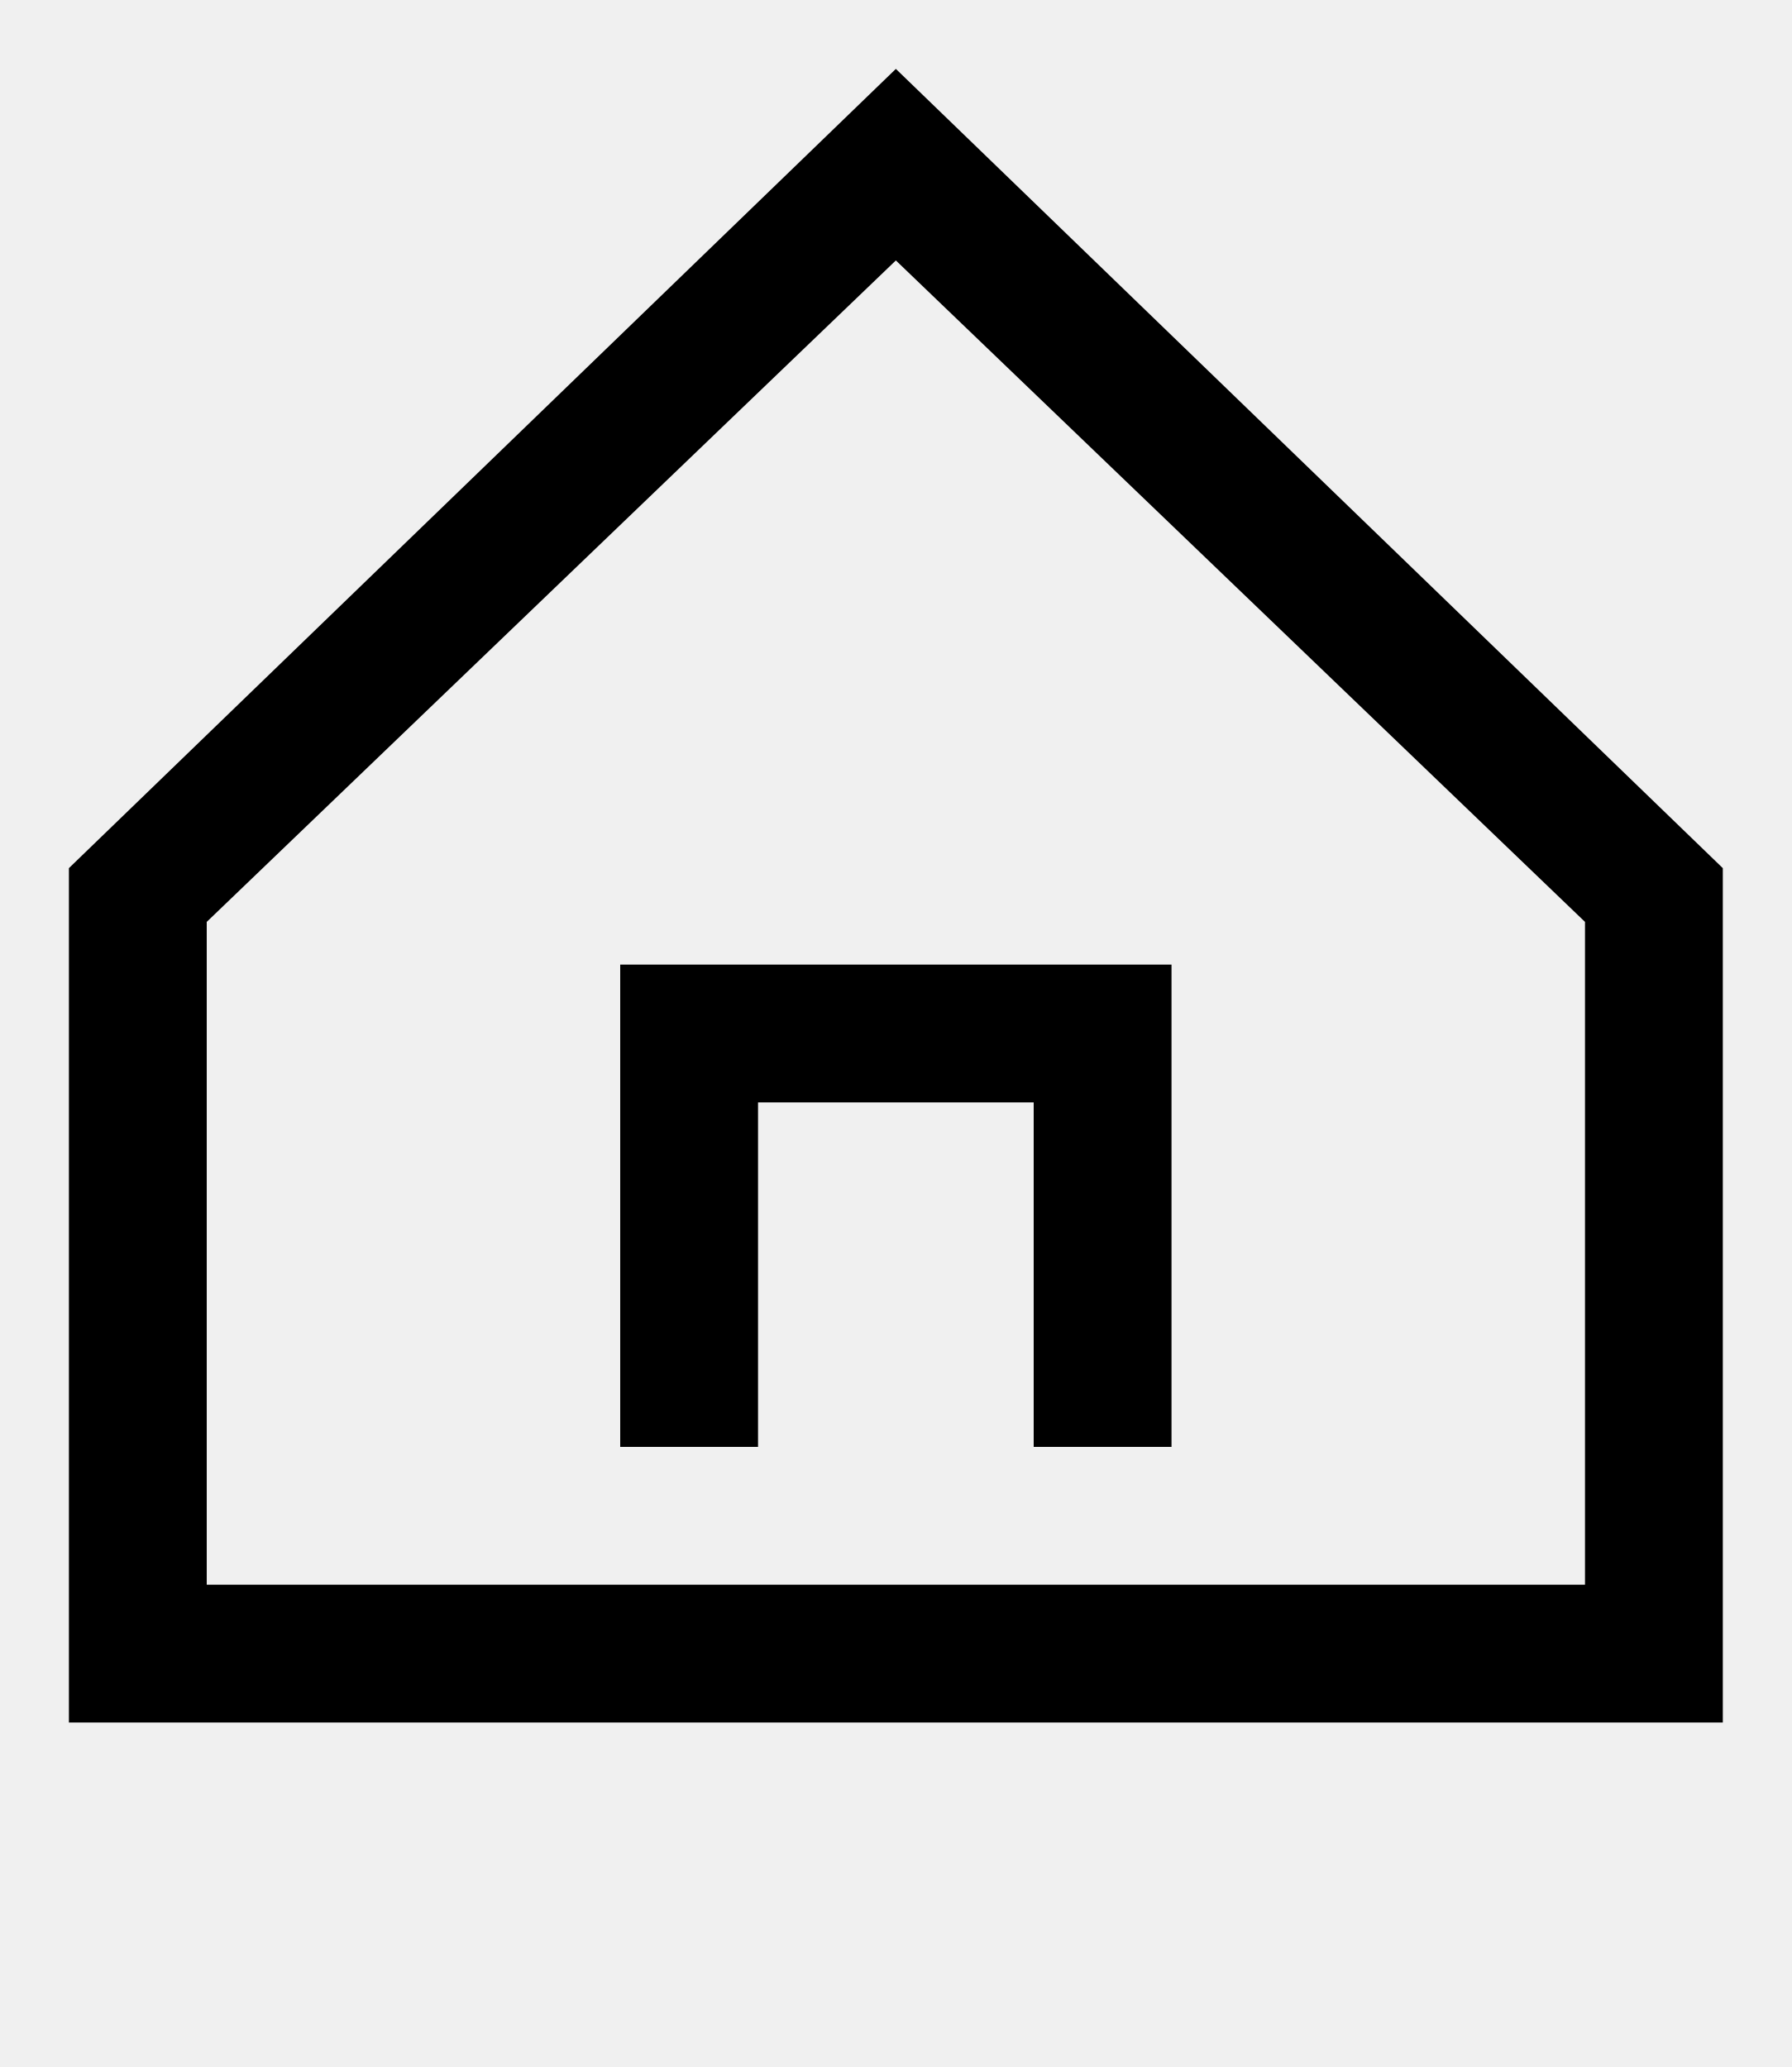
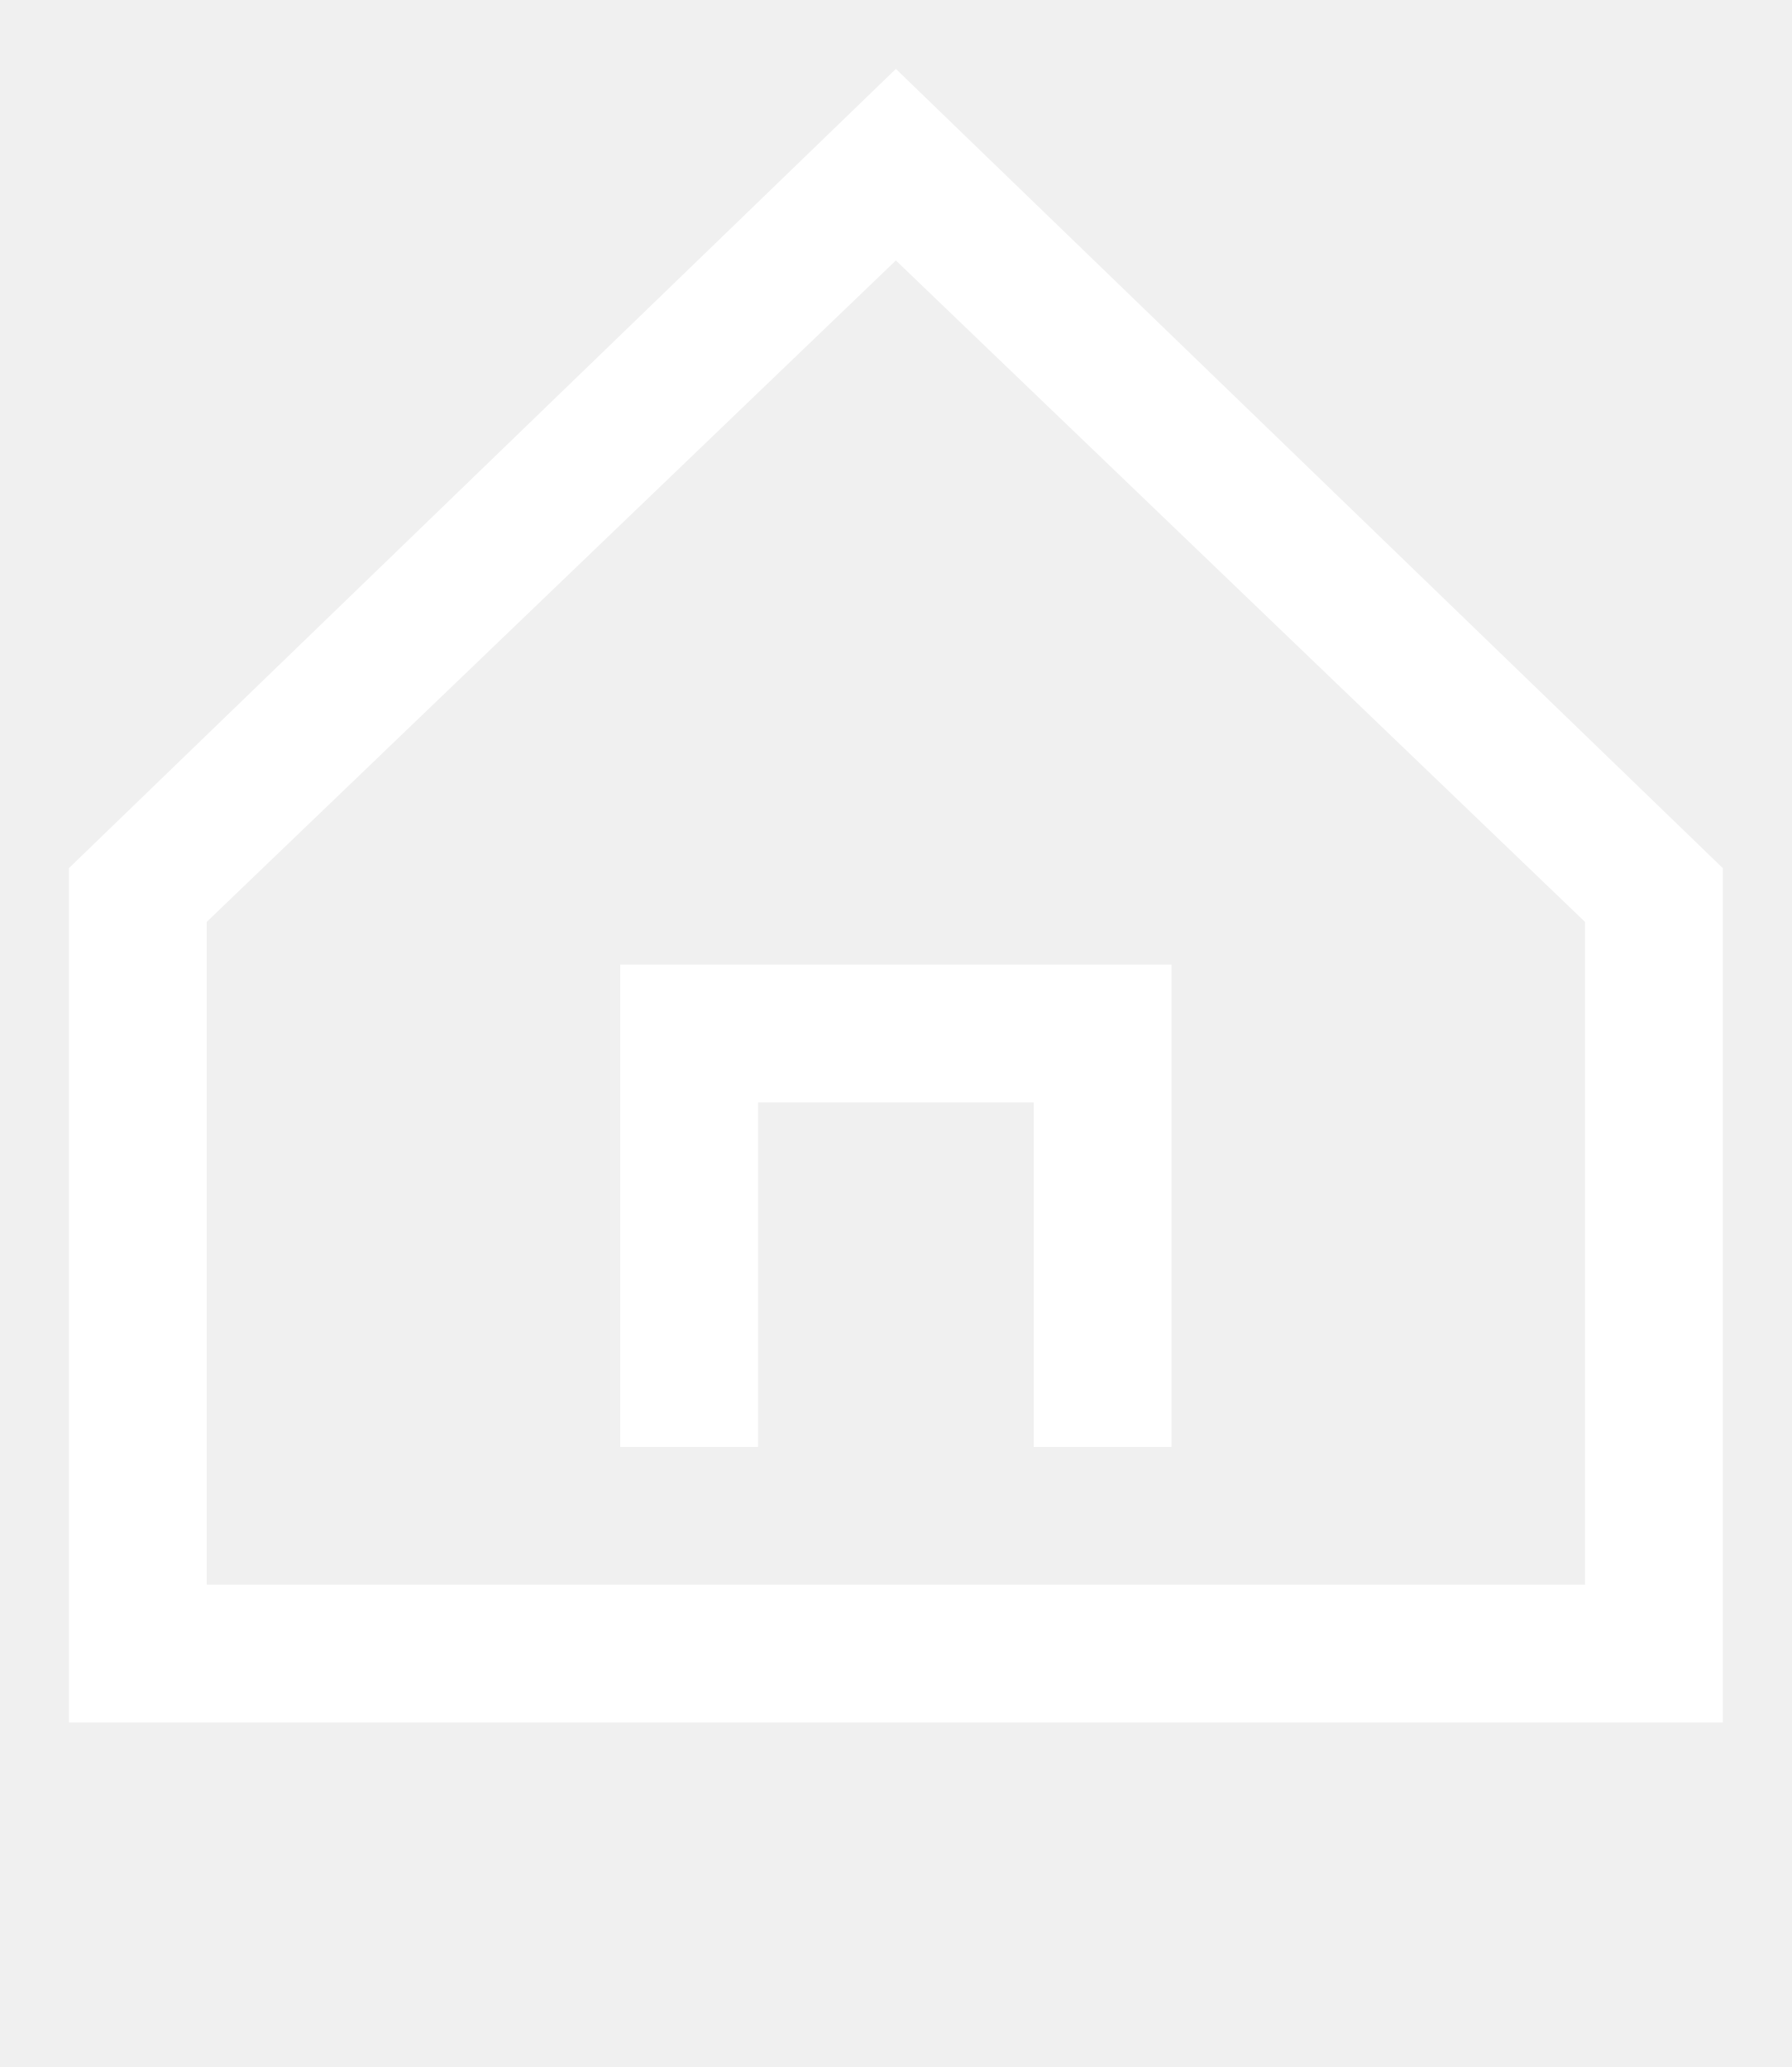
- <svg xmlns="http://www.w3.org/2000/svg" width="13" height="15" fill="currentColor" viewBox="0 0 13 15">
+ <svg xmlns="http://www.w3.org/2000/svg" width="13" height="15" fill="none" viewBox="0 0 13 15">
  <defs>
    <clipPath id="a">
-       <rect width="12" height="14" fill="currentColor" fill-opacity="0" rx="0" transform="translate(.5 .5)" />
+       <rect width="12" height="14" fill="#fff" fill-opacity="0" rx="0" transform="translate(.5 .5)" />
    </clipPath>
  </defs>
  <g clip-path="url(#a)">
-     <path fill="currentColor" fill-rule="evenodd" d="m.5 6.3 6-5.8 6 5.8v6.2h-12zm1 .39v4.81h10v-4.81l-5-4.8zm4 3.81h-1v-3.5h4v3.5h-1v-2.5h-2z" />
+     <path fill="#FFF" fill-rule="evenodd" d="m.5 6.3 6-5.8 6 5.8v6.2h-12zm1 .39v4.81h10v-4.81l-5-4.8zm4 3.81h-1v-3.5h4v3.5h-1v-2.5h-2z" />
  </g>
</svg>
